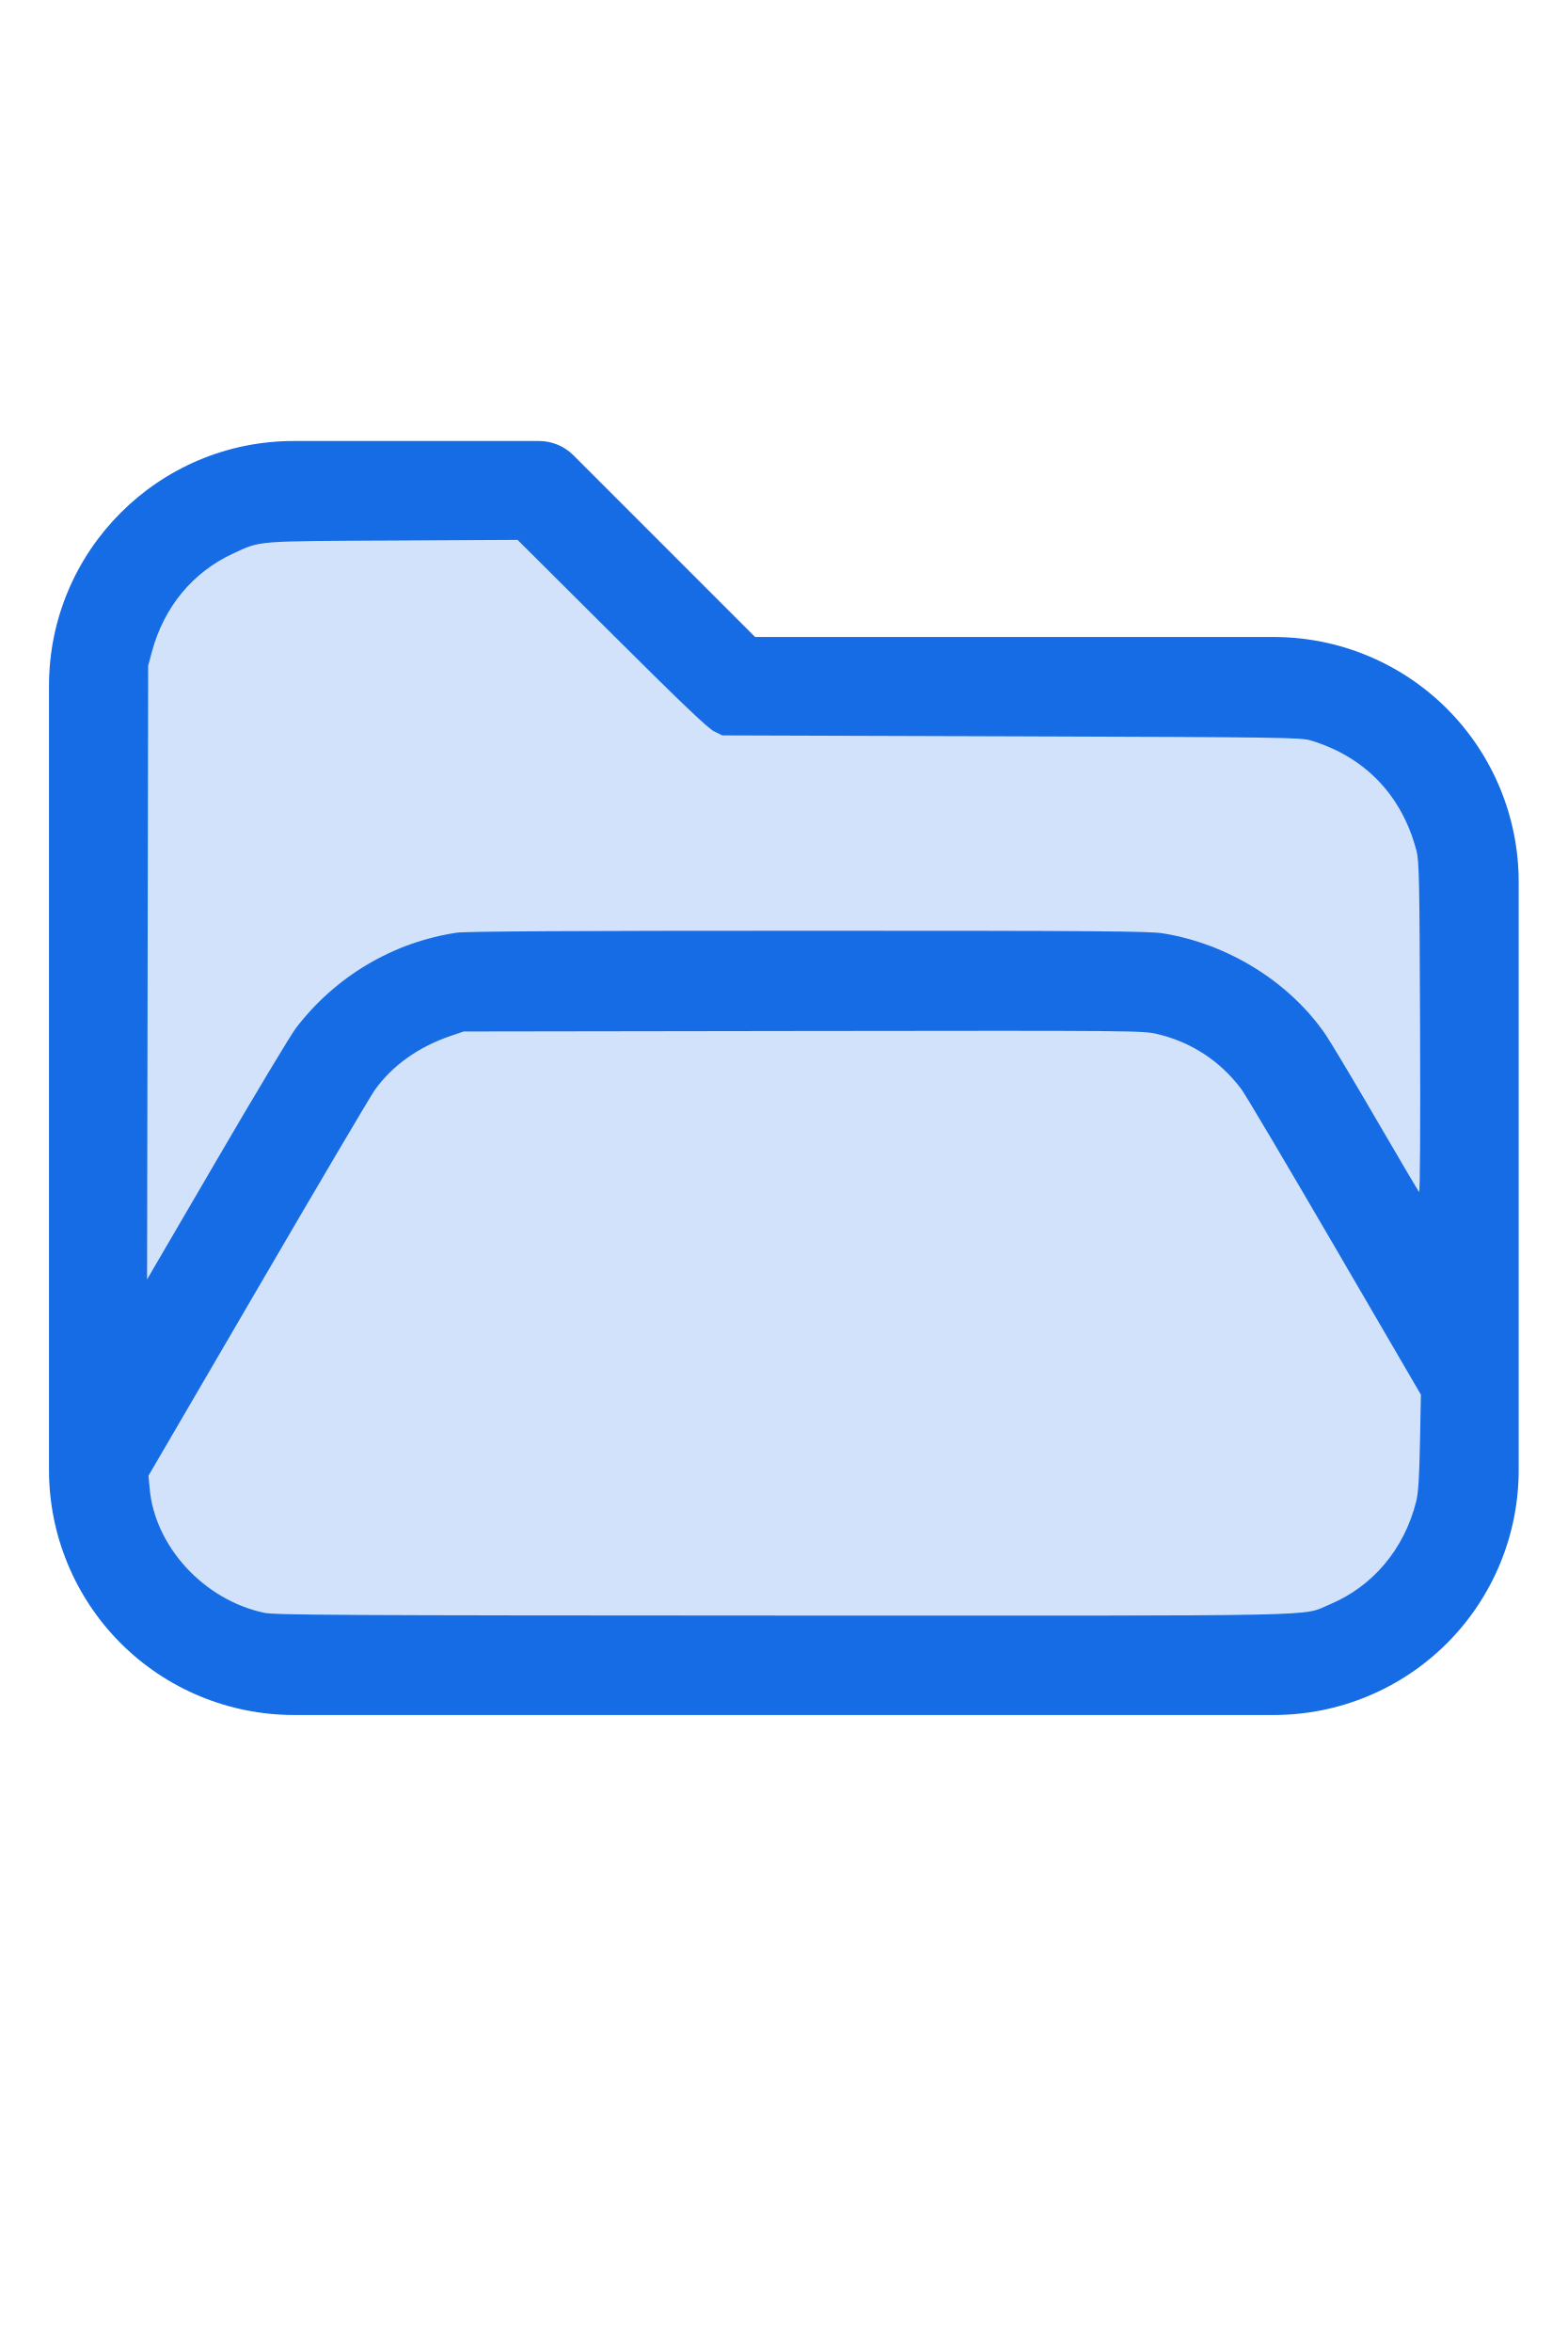
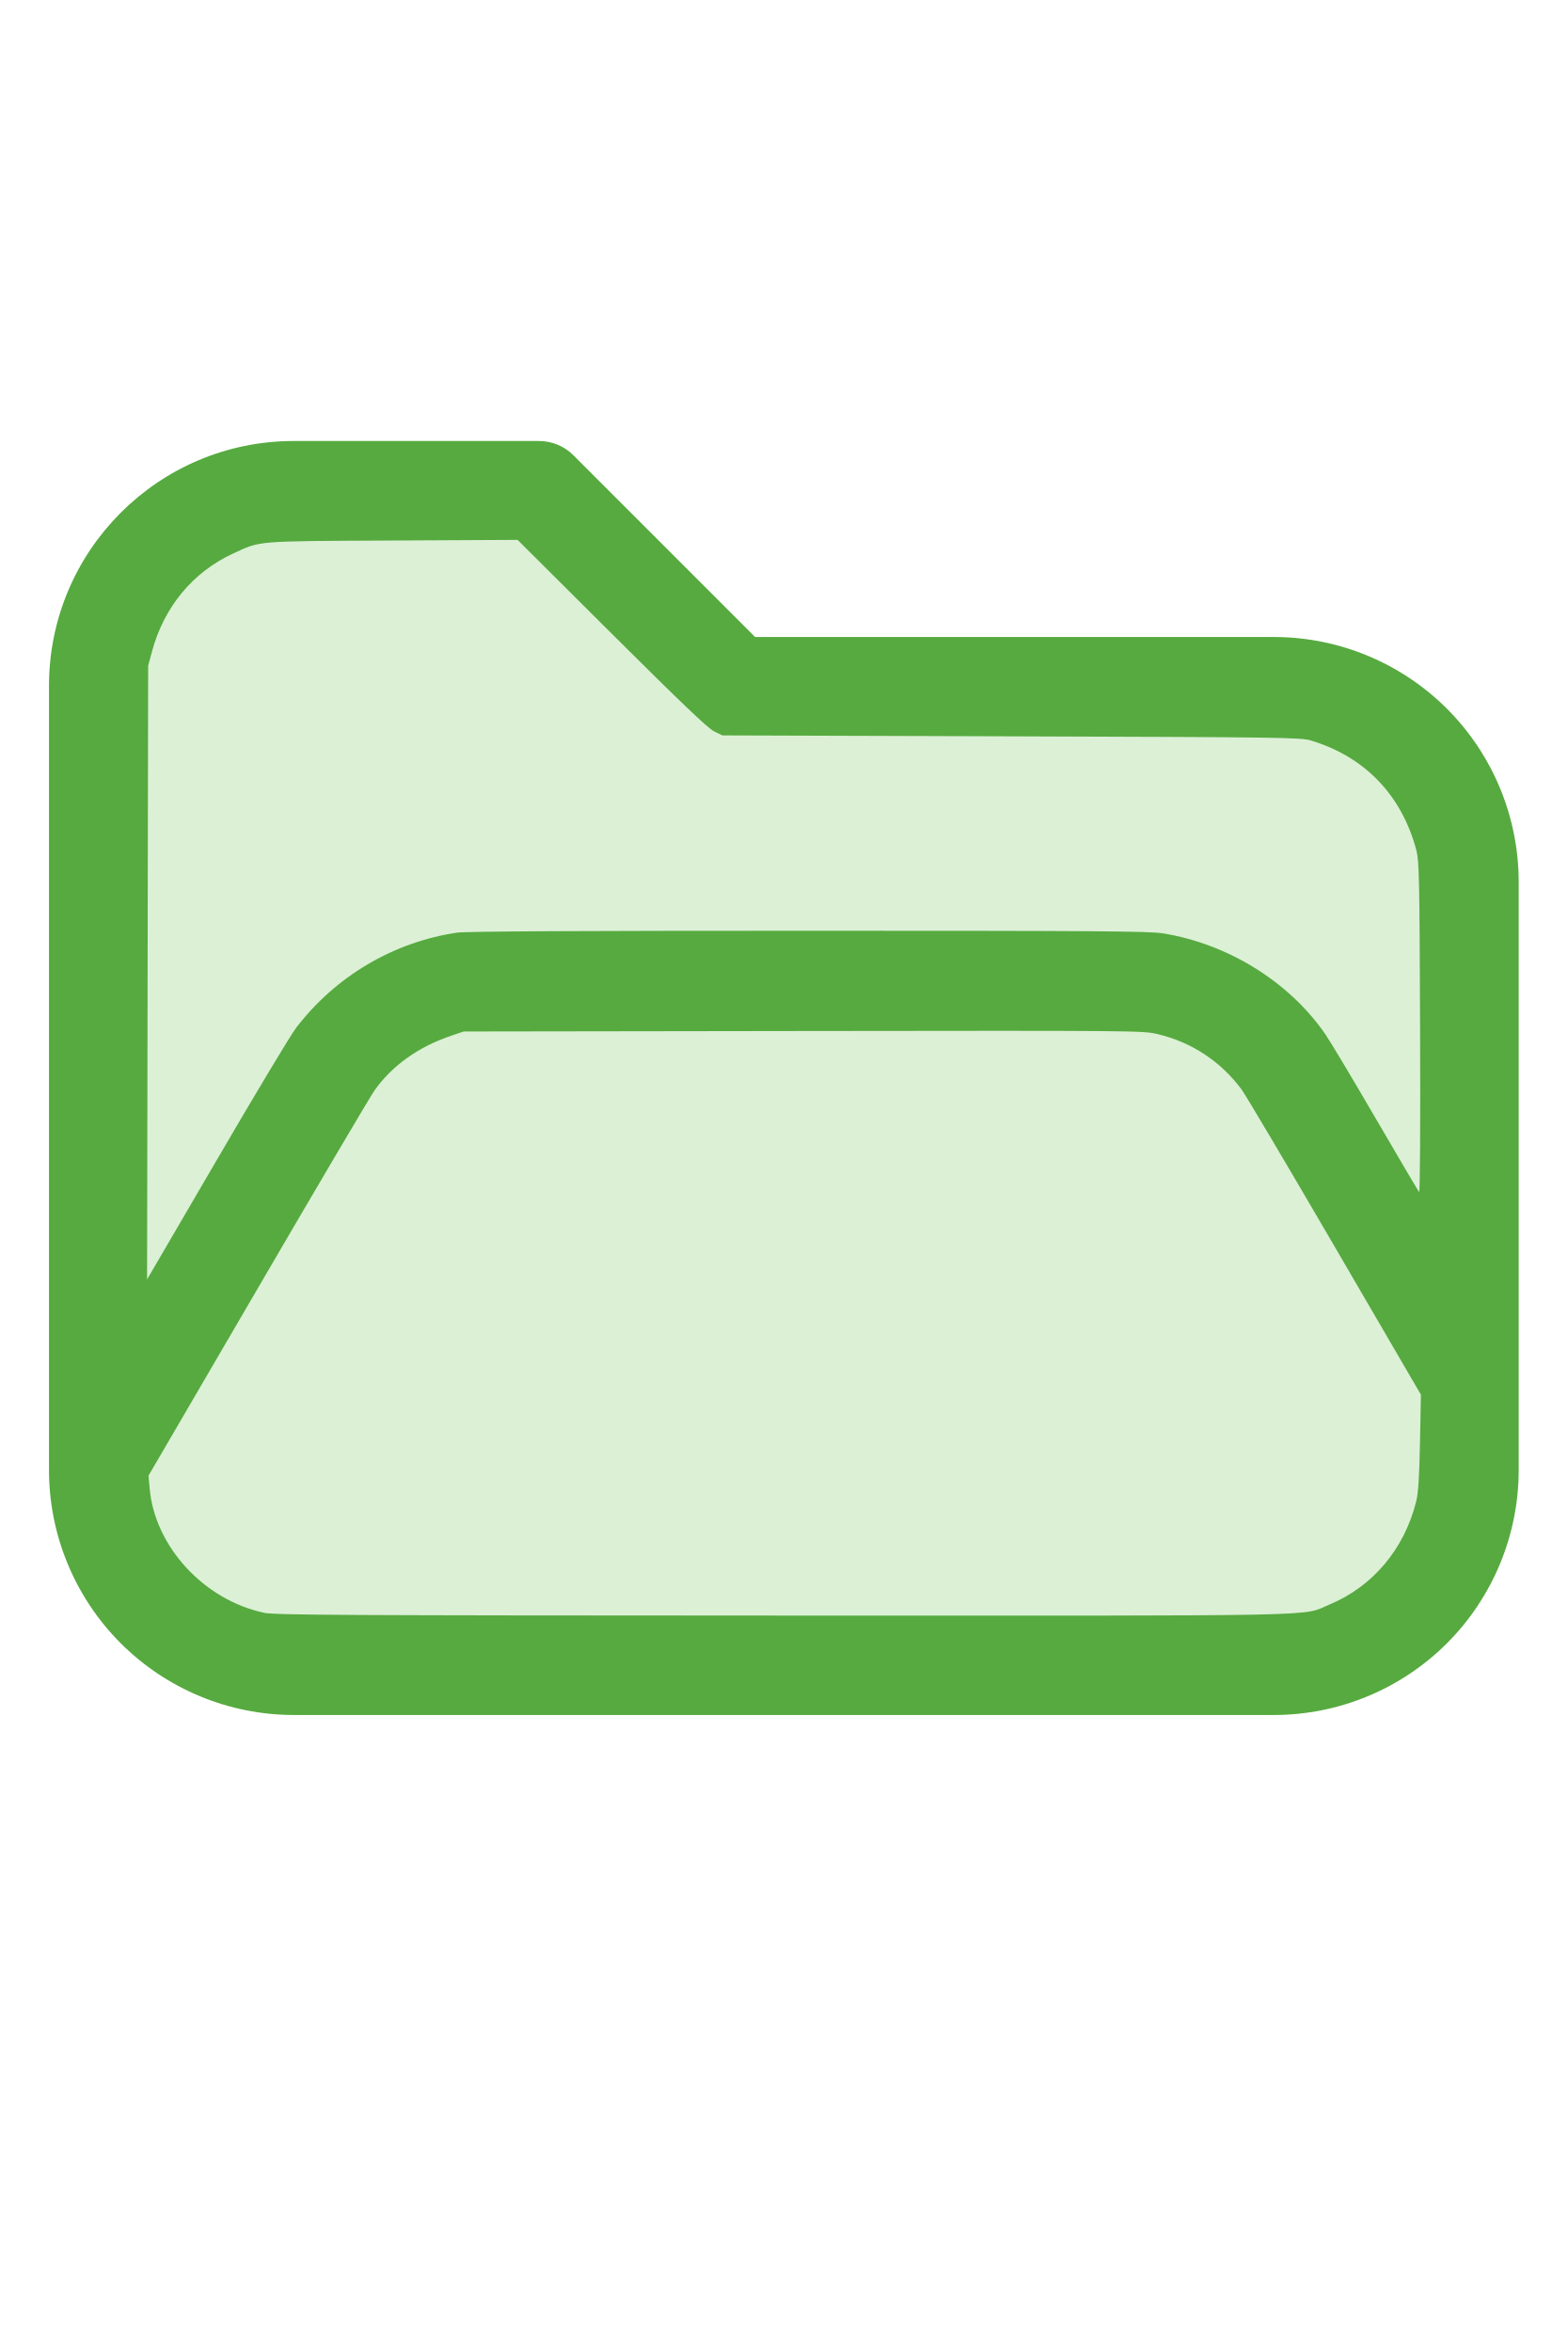
<svg xmlns="http://www.w3.org/2000/svg" version="1.1" width="16" height="24" viewBox="0 0 32 32" xml:space="preserve">
-   <g style="fill:#166CE5;">
+   <g style="fill:#56AA3F;">
    <path d="M1,5.998l0,16.002c-0,1.326 0.527,2.598 1.464,3.536c0.938,0.937 2.21,1.464 3.536,1.464c5.322,0 14.678,-0 20,0c1.326,0 2.598,-0.527 3.536,-1.464c0.937,-0.938 1.464,-2.21 1.464,-3.536c0,-3.486 0,-8.514 0,-12c0,-1.326 -0.527,-2.598 -1.464,-3.536c-0.938,-0.937 -2.21,-1.464 -3.536,-1.464c-0,0 -10.586,0 -10.586,0c0,-0 -3.707,-3.707 -3.707,-3.707c-0.187,-0.188 -0.442,-0.293 -0.707,-0.293l-5.002,0c-2.76,0 -4.998,2.238 -4.998,4.998Zm28,14.415l-3.456,-5.925c-0.538,-0.921 -1.524,-1.488 -2.591,-1.488c-0,0 -12.905,0 -12.906,0c-1.067,0 -2.053,0.567 -2.591,1.488l-4.453,7.635c0.03,0.751 0.342,1.465 0.876,1.998c0.562,0.563 1.325,0.879 2.121,0.879l20,0c0.796,0 1.559,-0.316 2.121,-0.879c0.563,-0.562 0.879,-1.325 0.879,-2.121l0,-1.587Zm0,-3.969l0,-6.444c0,-0.796 -0.316,-1.559 -0.879,-2.121c-0.562,-0.563 -1.325,-0.879 -2.121,-0.879c-7.738,0 -11,0 -11,0c-0.265,0 -0.52,-0.105 -0.707,-0.293c-0,0 -3.707,-3.707 -3.707,-3.707c-0,0 -4.588,0 -4.588,0c-1.656,0 -2.998,1.342 -2.998,2.998l0,12.16l2.729,-4.677c0.896,-1.536 2.54,-2.481 4.318,-2.481c3.354,0 9.552,0 12.906,0c1.778,0 3.422,0.945 4.318,2.481l1.729,2.963Z" id="path2" />
  </g>
-   <g style="fill:#D1E2FA;stroke-width:0;">
+   <g style="fill:#DCF0D6;stroke-width:0;">
    <path d="M 5.388,24.913 C 4.16,24.651 3.157,23.559 3.054,22.371 L 3.031,22.116 5.261,18.294 C 6.487,16.191 7.56,14.373 7.645,14.253 8.004,13.746 8.542,13.363 9.21,13.137 l 0.255,-0.086 6.929,-0.01 c 6.805,-0.009 6.935,-0.008 7.234,0.063 0.696,0.165 1.29,0.557 1.715,1.13 0.082,0.11 0.939,1.557 1.905,3.215 l 1.756,3.014 -0.019,0.972 c -0.014,0.725 -0.034,1.032 -0.078,1.209 -0.243,0.971 -0.887,1.735 -1.772,2.103 -0.588,0.244 0.247,0.227 -11.162,0.224 -9.028,-0.003 -10.364,-0.01 -10.586,-0.057 z" id="path199" />
    <path d="M 3.013,11.85 3.024,5.588 3.102,5.297 C 3.348,4.386 3.936,3.676 4.757,3.297 5.329,3.033 5.181,3.045 8.013,3.031 l 2.552,-0.013 1.919,1.911 c 1.404,1.398 1.964,1.933 2.089,1.995 l 0.171,0.084 5.898,0.019 c 5.553,0.018 5.91,0.023 6.116,0.085 1.102,0.332 1.857,1.118 2.154,2.244 0.056,0.214 0.064,0.564 0.075,3.622 0.008,2.032 -5.42e-4,3.371 -0.02,3.349 -0.018,-0.02 -0.414,-0.691 -0.88,-1.492 -0.466,-0.801 -0.931,-1.578 -1.033,-1.727 -0.736,-1.069 -1.984,-1.844 -3.316,-2.06 -0.28,-0.045 -1.345,-0.053 -7.239,-0.053 -4.714,-1.09e-4 -6.993,0.012 -7.172,0.039 -1.3,0.193 -2.477,0.89 -3.284,1.944 -0.108,0.141 -0.836,1.353 -1.618,2.695 L 3.002,18.111 Z" id="path201" />
  </g>
</svg>
